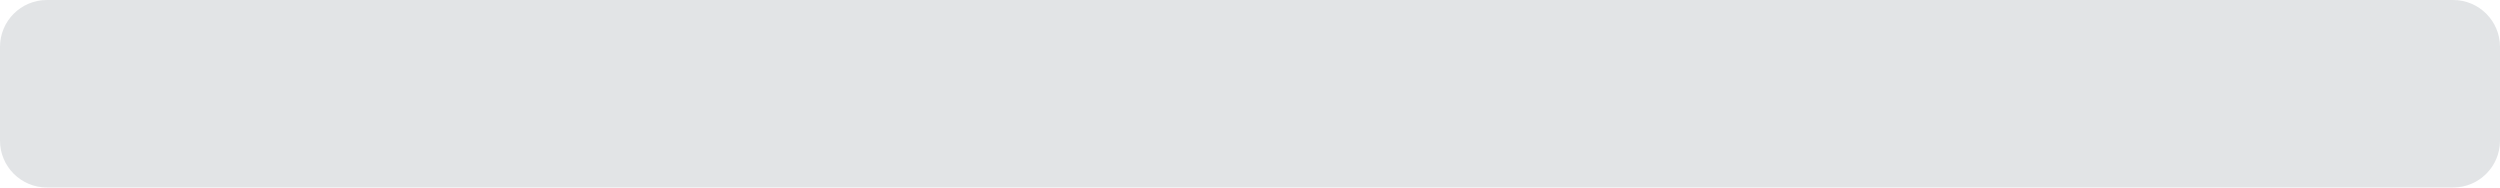
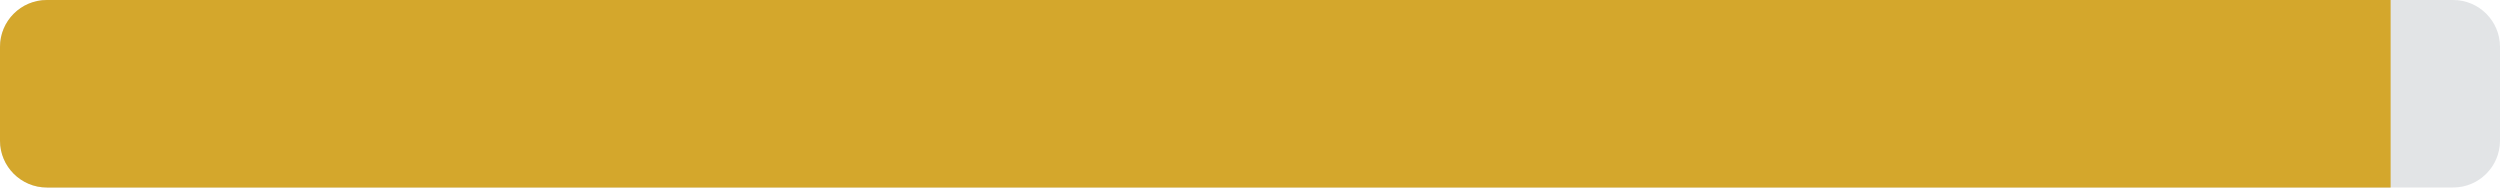
- <svg xmlns="http://www.w3.org/2000/svg" width="160" height="12" viewBox="0 0 160 12" role="img" aria-label="azure avm-res-network-loadbalancer: 0 of 23 variables covered (not started)">
+ <svg xmlns="http://www.w3.org/2000/svg" width="160" height="12" viewBox="0 0 160 12" role="img" aria-label="azure avm-res-network-loadbalancer: 22 of 23 variables covered (partial)">
  <clipPath id="r">
    <rect width="160" height="12" rx="3" />
  </clipPath>
  <g clip-path="url(#r)">
    <rect width="160" height="12" fill="#8c959f" fill-opacity="0.25" />
+     <rect width="153" height="12" fill="#d4a72c" />
  </g>
</svg>
